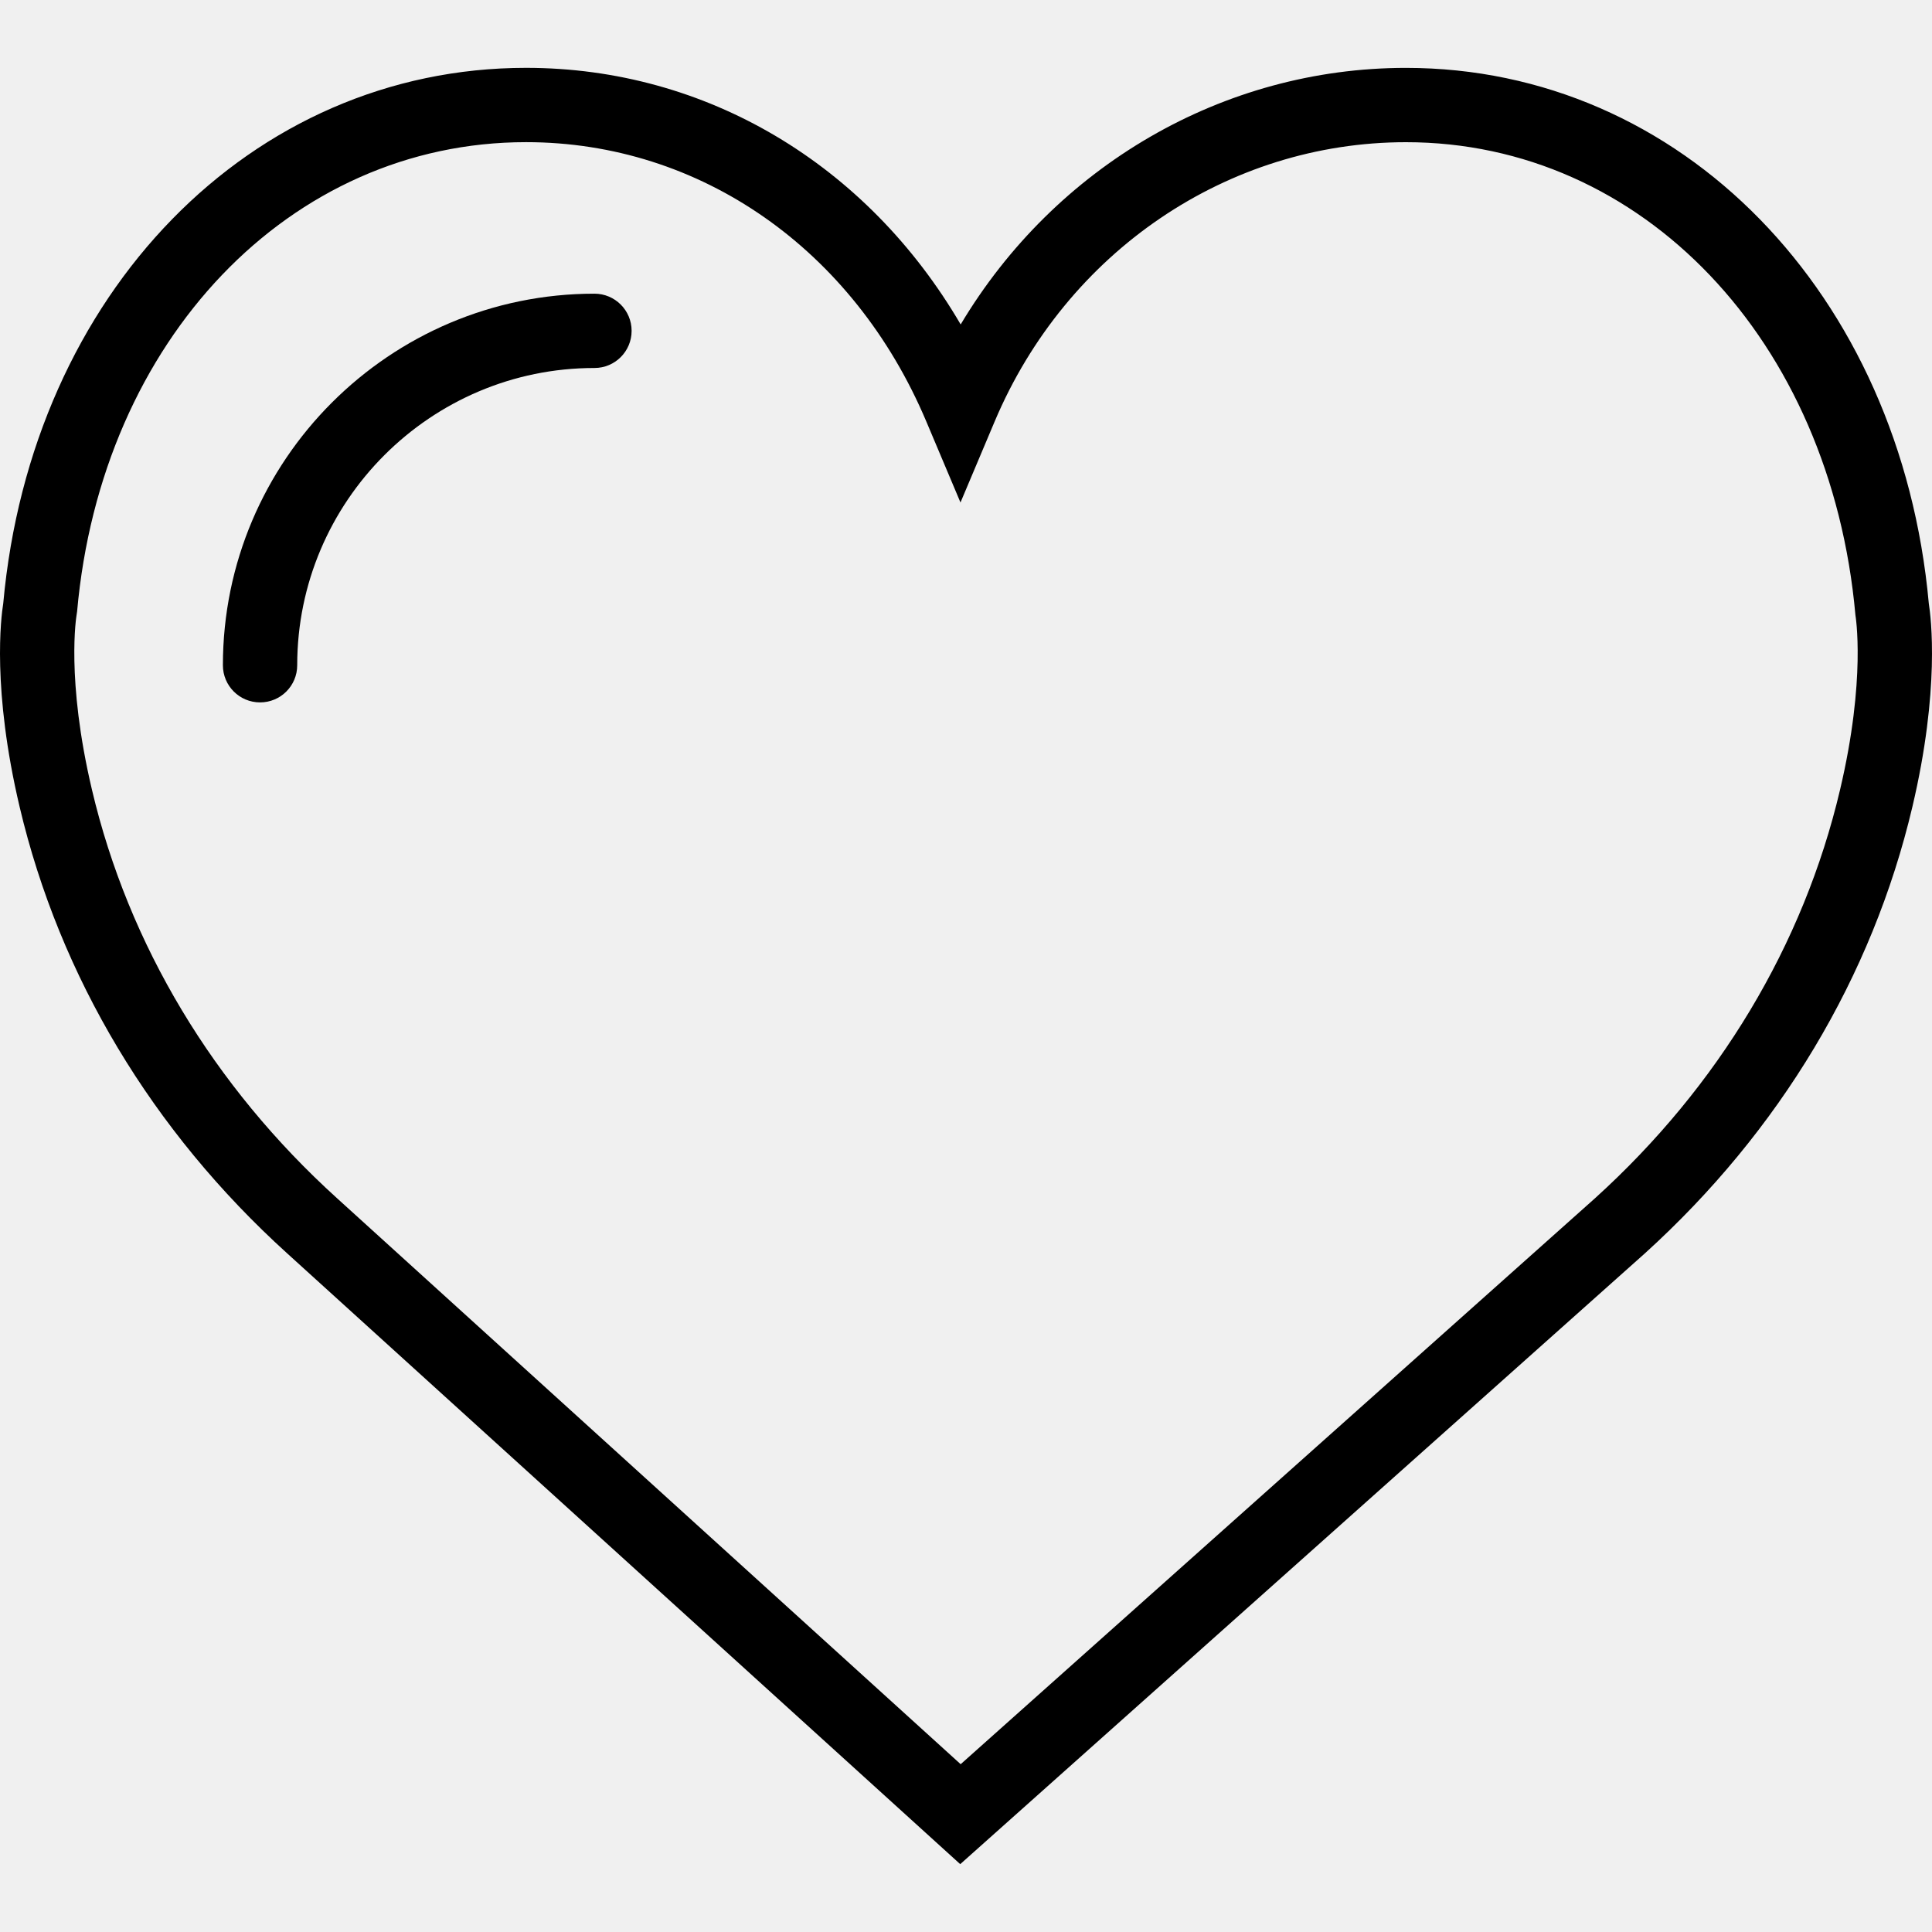
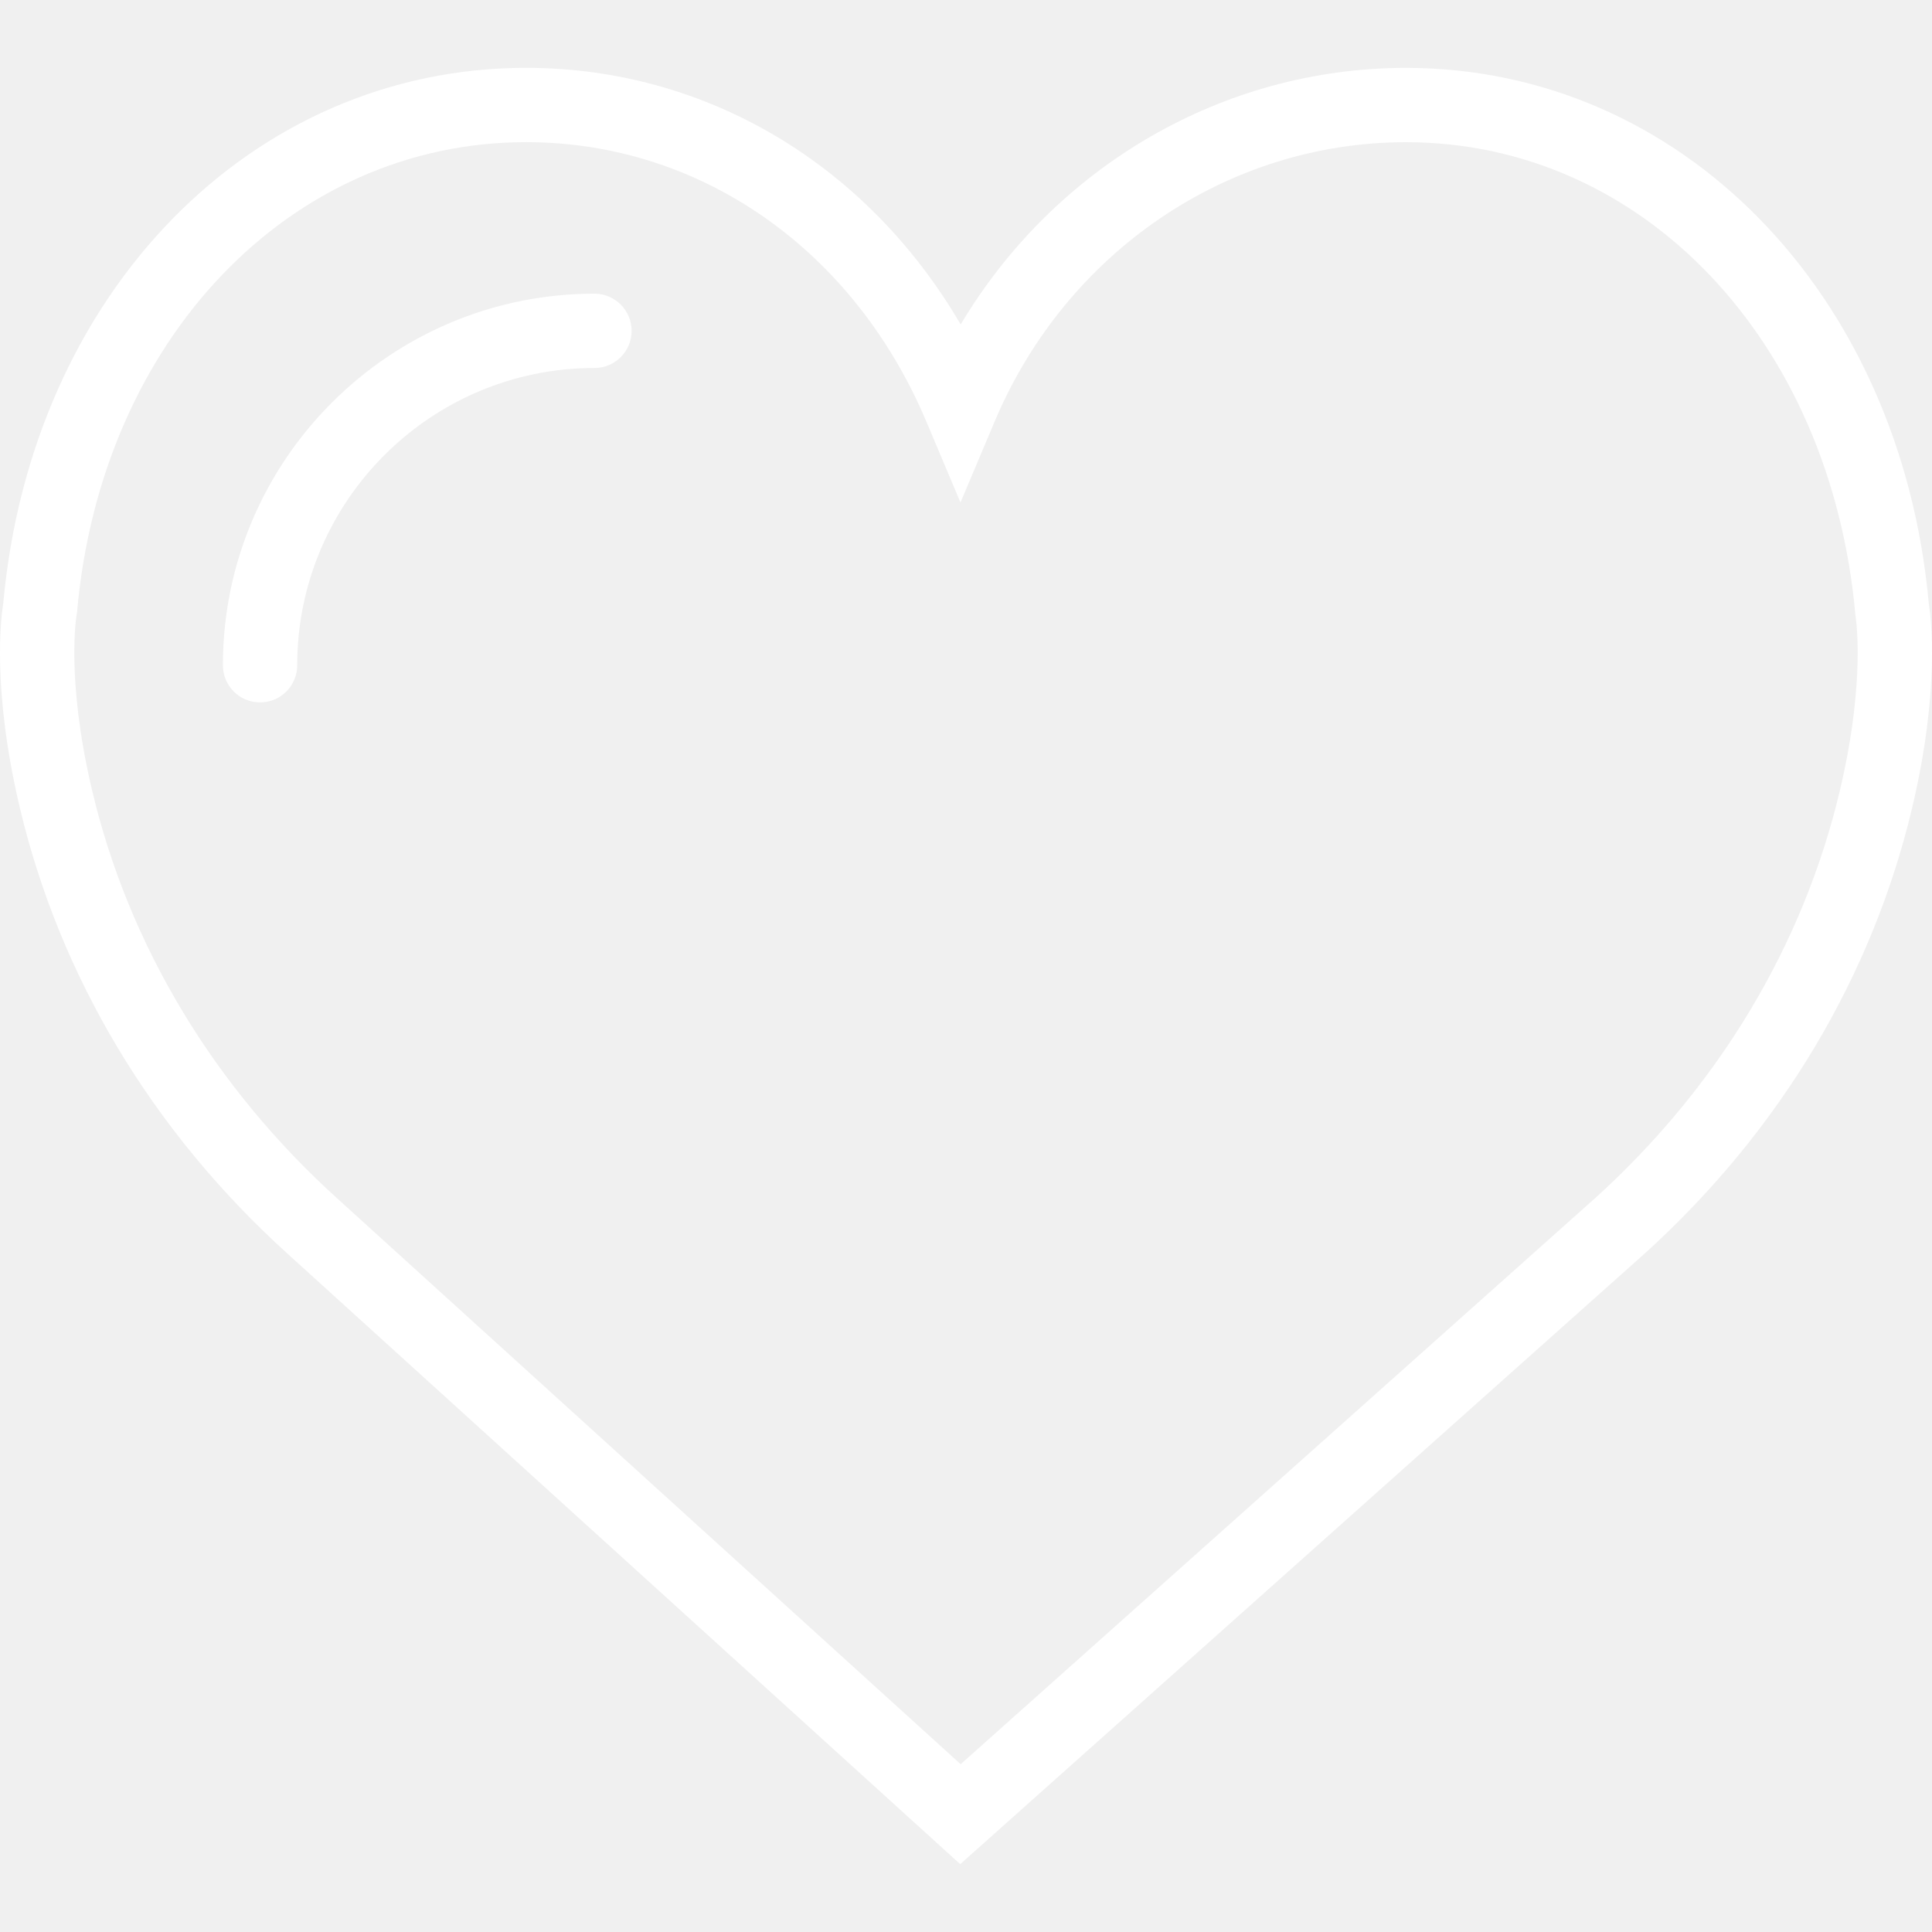
- <svg xmlns="http://www.w3.org/2000/svg" version="1.1" id="Capa_1" x="0px" y="0px" viewBox="0 0 51.997 51.997" style="enable-background:new 0 0 51.997 51.997;" xml:space="preserve">
-   <g>
-     <path d="M51.911,16.242C51.152,7.888,45.239,1.827,37.839,1.827c-4.93,0-9.444,2.653-11.984,6.905   c-2.517-4.307-6.846-6.906-11.697-6.906c-7.399,0-13.313,6.061-14.071,14.415c-0.06,0.369-0.306,2.311,0.442,5.478   c1.078,4.568,3.568,8.723,7.199,12.013l18.115,16.439l18.426-16.438c3.631-3.291,6.121-7.445,7.199-12.014   C52.216,18.553,51.97,16.611,51.911,16.242z M49.521,21.261c-0.984,4.172-3.265,7.973-6.59,10.985L25.855,47.481L9.072,32.25   c-3.331-3.018-5.611-6.818-6.596-10.99c-0.708-2.997-0.417-4.69-0.416-4.701l0.015-0.101C2.725,9.139,7.806,3.826,14.158,3.826   c4.687,0,8.813,2.88,10.771,7.515l0.921,2.183l0.921-2.183c1.927-4.564,6.271-7.514,11.069-7.514   c6.351,0,11.433,5.313,12.096,12.727C49.938,16.57,50.229,18.264,49.521,21.261z" />
-     <path d="M15.999,7.904c-5.514,0-10,4.486-10,10c0,0.553,0.447,1,1,1s1-0.447,1-1c0-4.411,3.589-8,8-8c0.553,0,1-0.447,1-1   S16.551,7.904,15.999,7.904z" />
+ <svg xmlns="http://www.w3.org/2000/svg" version="1.1" style="enable-background:new 0 0 51.997 51.997;" xml:space="preserve" width="51.997" height="51.997">
+   <rect id="backgroundrect" width="100%" height="100%" x="0" y="0" fill="none" stroke="none" />
+   <g class="currentLayer" style="">
+     <g id="svg_1" class="selected" fill="#ffffff" fill-opacity="1">
+       <path d="M51.911,16.242C51.152,7.888,45.239,1.827,37.839,1.827c-4.93,0-9.444,2.653-11.984,6.905   c-2.517-4.307-6.846-6.906-11.697-6.906c-7.399,0-13.313,6.061-14.071,14.415c-0.06,0.369-0.306,2.311,0.442,5.478   c1.078,4.568,3.568,8.723,7.199,12.013l18.115,16.439l18.426-16.438c3.631-3.291,6.121-7.445,7.199-12.014   C52.216,18.553,51.97,16.611,51.911,16.242z M49.521,21.261c-0.984,4.172-3.265,7.973-6.59,10.985L25.855,47.481L9.072,32.25   c-3.331-3.018-5.611-6.818-6.596-10.99c-0.708-2.997-0.417-4.69-0.416-4.701l0.015-0.101C2.725,9.139,7.806,3.826,14.158,3.826   c4.687,0,8.813,2.88,10.771,7.515l0.921,2.183l0.921-2.183c1.927-4.564,6.271-7.514,11.069-7.514   c6.351,0,11.433,5.313,12.096,12.727C49.938,16.57,50.229,18.264,49.521,21.261z" id="svg_2" fill="#ffffff" fill-opacity="1" />
+       <path d="M15.999,7.904c-5.514,0-10,4.486-10,10c0,0.553,0.447,1,1,1s1-0.447,1-1c0-4.411,3.589-8,8-8c0.553,0,1-0.447,1-1   S16.551,7.904,15.999,7.904z" id="svg_3" fill="#ffffff" fill-opacity="1" />
+     </g>
+     <g id="svg_4">
+ </g>
+     <g id="svg_5">
+ </g>
+     <g id="svg_6">
+ </g>
+     <g id="svg_7">
+ </g>
+     <g id="svg_8">
+ </g>
+     <g id="svg_9">
+ </g>
+     <g id="svg_10">
+ </g>
+     <g id="svg_11">
+ </g>
+     <g id="svg_12">
+ </g>
+     <g id="svg_13">
+ </g>
+     <g id="svg_14">
+ </g>
+     <g id="svg_15">
+ </g>
+     <g id="svg_16">
+ </g>
+     <g id="svg_17">
+ </g>
+     <g id="svg_18">
+ </g>
  </g>
-   <g>
- </g>
-   <g>
- </g>
-   <g>
- </g>
-   <g>
- </g>
-   <g>
- </g>
-   <g>
- </g>
-   <g>
- </g>
-   <g>
- </g>
-   <g>
- </g>
-   <g>
- </g>
-   <g>
- </g>
-   <g>
- </g>
-   <g>
- </g>
-   <g>
- </g>
-   <g>
- </g>
</svg>
